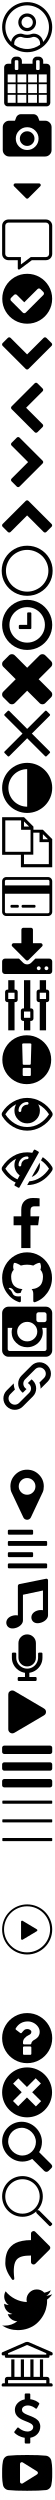
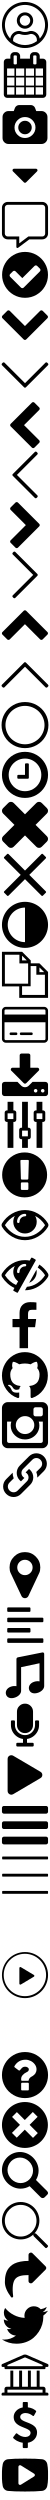
- <svg xmlns="http://www.w3.org/2000/svg" width="256" height="11778" viewBox="0 0 256 11778">
+ <svg xmlns="http://www.w3.org/2000/svg" width="256" height="12802" viewBox="0 0 256 12802">
  <svg width="256" height="256" viewBox="0 0 256 256" id="account-thin">
    <path d="M128 10C62.815 10 10 62.815 10 128s52.815 118 118 118 118-52.815 118-118S193.185 10 128 10zm60.903 200.6c-17.081 12.609-38.112 20.174-60.903 20.174-22.791 0-43.822-7.565-60.903-20.174v-6.471c0-16.796 13.655-30.452 30.451-30.452 5.282 0 13.085 5.425 30.452 5.425 17.415 0 25.123-5.425 30.452-5.425 16.796 0 30.451 13.656 30.451 30.452v6.471zm14.56-13.085c-3.236-22.077-22.03-39.063-45.011-39.063-9.754 0-14.465 5.424-30.452 5.424-15.987 0-20.65-5.424-30.452-5.424-22.981 0-41.775 16.986-45.01 39.063-16.892-18.318-27.312-42.68-27.312-69.515C25.226 71.331 71.33 25.226 128 25.226c56.669 0 102.774 46.105 102.774 102.774 0 26.835-10.42 51.197-27.311 69.515zM128 63.29c-23.124 0-41.871 18.747-41.871 41.871 0 23.124 18.747 41.871 41.871 41.871 23.124 0 41.871-18.747 41.871-41.87 0-23.125-18.747-41.872-41.871-41.872zm0 68.516c-14.702 0-26.645-11.942-26.645-26.645 0-14.702 11.943-26.645 26.645-26.645s26.645 11.943 26.645 26.645c0 14.703-11.943 26.645-26.645 26.645z" fill="#000" fill-rule="nonzero" />
  </svg>
  <svg width="256" height="256" viewBox="0 0 256 256" id="calendar" y="256">
    <path d="M36.216 228.371h37.64v-37.639h-37.64v37.64zm46.004 0h41.821v-37.639H82.22v37.64zm-46.004-46.003h37.64v-41.822h-37.64v41.822zm46.004 0h41.821v-41.822H82.22v41.822zm-46.004-50.186h37.64v-37.64h-37.64v37.64zm96.189 96.19h41.822v-37.64h-41.822v37.64zm-50.185-96.19h41.821v-37.64H82.22v37.64zm100.37 96.19h37.64v-37.64h-37.64v37.64zm-50.185-46.004h41.822v-41.822h-41.822v41.822zM86.4 69.45V31.81c0-1.132-.413-2.113-1.241-2.94-.828-.828-1.808-1.241-2.94-1.241h-8.365c-1.132 0-2.113.413-2.94 1.241-.828.828-1.241 1.808-1.241 2.94v37.64c0 1.132.413 2.113 1.241 2.94.828.827 1.808 1.241 2.94 1.241h8.365c1.132 0 2.113-.413 2.94-1.241.827-.828 1.241-1.808 1.241-2.94zm96.19 112.917h37.639v-41.822h-37.64v41.822zm-50.186-50.186h41.822v-37.64h-41.822v37.64zm50.186 0h37.639v-37.64h-37.64v37.64zm4.182-62.731V31.81c0-1.132-.414-2.113-1.242-2.94-.828-.828-1.808-1.241-2.94-1.241h-8.364c-1.133 0-2.114.413-2.94 1.241-.829.828-1.242 1.808-1.242 2.94v37.64c0 1.132.413 2.113 1.241 2.94.828.827 1.808 1.241 2.94 1.241h8.365c1.132 0 2.113-.413 2.94-1.241.827-.828 1.242-1.808 1.242-2.94zm50.186-8.365v167.285c0 4.531-1.656 8.451-4.967 11.762-3.31 3.311-7.231 4.967-11.762 4.967H36.216c-4.53 0-8.45-1.656-11.762-4.967-3.31-3.31-4.966-7.231-4.966-11.762V61.086c0-4.53 1.656-8.45 4.966-11.762 3.311-3.31 7.232-4.966 11.762-4.966h16.729V31.81c0-5.75 2.047-10.673 6.143-14.768 4.095-4.095 9.018-6.143 14.768-6.143h8.365c5.75 0 10.673 2.048 14.768 6.143 4.095 4.095 6.143 9.018 6.143 14.768v12.547h50.186V31.81c0-5.75 2.047-10.673 6.143-14.768 4.095-4.095 9.018-6.143 14.768-6.143h8.365c5.75 0 10.673 2.048 14.768 6.143 4.095 4.095 6.143 9.018 6.143 14.768v12.547h16.729c4.53 0 8.451 1.655 11.762 4.966 3.31 3.311 4.963 7.231 4.963 11.762z" fill="#000" fill-rule="nonzero" />
  </svg>
  <svg width="256" height="256" viewBox="0 0 256 256" id="camera" y="512">
    <path d="M128.003 106.508c9.504 0 17.63 3.375 24.379 10.123 6.749 6.75 10.123 14.875 10.123 24.38 0 9.503-3.374 17.629-10.123 24.378-6.749 6.748-14.875 10.123-24.379 10.123-9.503 0-17.63-3.375-24.378-10.123-6.749-6.75-10.123-14.875-10.123-24.379 0-9.504 3.374-17.63 10.123-24.379 6.748-6.748 14.875-10.123 24.378-10.123zm84.333-49.837c8.466 0 15.693 2.994 21.681 8.983C240.006 71.642 243 78.869 243 87.336V194.67c0 8.466-2.994 15.693-8.983 21.682-5.988 5.988-13.215 8.983-21.681 8.983H43.664c-8.466 0-15.693-2.995-21.681-8.983C15.994 210.364 13 203.137 13 194.67V87.336c0-8.467 2.994-15.694 8.983-21.682 5.988-5.989 13.215-8.983 21.681-8.983h26.834l6.112-16.295c1.516-3.913 4.29-7.287 8.325-10.123C88.969 27.418 93.101 26 97.332 26h61.336c4.23 0 8.363 1.418 12.397 4.253 4.034 2.836 6.81 6.21 8.325 10.123l6.112 16.295h26.834zm-84.333 138.007c14.777 0 27.416-5.25 37.917-15.752 10.5-10.5 15.751-23.14 15.751-37.916 0-14.776-5.25-27.415-15.751-37.916-10.501-10.501-23.14-15.752-37.917-15.752-14.776 0-27.415 5.25-37.916 15.752-10.5 10.5-15.751 23.14-15.751 37.916 0 14.777 5.25 27.415 15.751 37.916 10.501 10.501 23.14 15.752 37.916 15.752z" fill="#000" fill-rule="nonzero" />
  </svg>
  <svg width="256" height="256" viewBox="0 0 256 256" id="caret-down" y="768">
    <path d="M192 104c0 2.166-.791 4.042-2.373 5.629l-56 55.999C132.047 167.21 130.17 168 128 168s-4.046-.791-5.628-2.373l-55.999-56c-1.582-1.581-2.373-3.457-2.373-5.627s.791-4.046 2.373-5.628C67.955 96.791 69.831 96 72.001 96h111.998c2.165 0 4.041.791 5.628 2.373 1.587 1.582 2.378 3.458 2.373 5.628z" fill="#000" fill-rule="nonzero" />
  </svg>
  <svg width="256" height="256" viewBox="0 0 256 256" id="chat-thin" y="1024">
    <path d="M216.5 10h-177C23.229 10 10 23.229 10 39.5v132.75c0 16.271 13.229 29.5 29.5 29.5h44.25v38.719c0 3.272 2.673 5.531 5.531 5.531a5.292 5.292 0 0 0 3.273-1.106l57.571-43.144H216.5c16.271 0 29.5-13.229 29.5-29.5V39.5c0-16.271-13.229-29.5-29.5-29.5zm14.75 162.25c0 8.113-6.637 14.75-14.75 14.75h-71.307l-3.918 2.95L98.5 222.031V187h-59c-8.113 0-14.75-6.637-14.75-14.75V39.5c0-8.113 6.637-14.75 14.75-14.75h177c8.113 0 14.75 6.637 14.75 14.75v132.75z" fill="#000" fill-rule="nonzero" />
  </svg>
  <svg width="256" height="256" viewBox="0 0 256 256" id="check-circle" y="1280">
    <path d="M207.162 102.722c0-2.857-.917-5.201-2.75-7.035l-13.925-13.77c-1.937-1.938-4.233-2.905-6.889-2.905-2.656 0-4.953.968-6.889 2.904l-62.431 62.277-34.584-34.583c-1.937-1.937-4.233-2.905-6.889-2.905-2.656 0-4.953.969-6.889 2.905l-13.924 13.77c-1.834 1.834-2.75 4.178-2.75 7.035 0 2.753.916 5.05 2.75 6.889l55.388 55.387c1.937 1.937 4.233 2.905 6.889 2.905 2.754 0 5.098-.969 7.035-2.905l83.082-83.081c1.834-1.835 2.75-4.13 2.75-6.89l.026.002zm38.559 24.788c0 21.319-5.253 40.981-15.758 58.987-10.506 18.005-24.76 32.26-42.766 42.766-18.006 10.505-37.668 15.758-58.986 15.758-21.319 0-40.981-5.253-58.987-15.758-18.005-10.506-32.26-24.76-42.766-42.766C15.953 168.49 10.7 148.829 10.7 127.51c0-21.318 5.253-40.98 15.758-58.986 10.506-18.005 24.76-32.26 42.766-42.766C87.23 15.253 106.892 10 128.211 10c21.318 0 40.98 5.253 58.986 15.758 18.005 10.506 32.261 24.76 42.766 42.766 10.505 18.006 15.758 37.668 15.758 58.986z" fill-rule="nonzero" fill="#000" />
  </svg>
  <svg width="256" height="256" viewBox="0 0 256 256" id="chevron-down" y="1536">
    <path d="M121.113 202.031L12.517 93.436c-1.853-1.854-2.78-4.05-2.78-6.587s.927-4.731 2.78-6.586l24.295-24.295c1.854-1.854 4.05-2.781 6.587-2.781s4.732.927 6.586 2.78l77.714 77.717 77.715-77.715c1.853-1.854 4.05-2.781 6.586-2.781 2.537 0 4.732.927 6.587 2.78l24.295 24.296c1.853 1.854 2.78 4.05 2.78 6.586 0 2.537-.927 4.732-2.78 6.587L134.285 202.03c-1.853 1.854-4.049 2.781-6.586 2.781s-4.732-.927-6.586-2.78z" fill-rule="nonzero" fill="#000" />
  </svg>
-   <svg width="256" height="256" viewBox="0 0 256 256" id="chevron-left" y="1792">
+   <svg width="256" height="256" viewBox="0 0 256 256" id="chevron-down-thin" y="1792">
+     <path d="M245.59 69.214l-3.804-3.803a6.434 6.434 0 0 0-9.107 0L128 170.143 23.268 65.41a6.434 6.434 0 0 0-9.107 0l-3.804 3.803a6.434 6.434 0 0 0 0 9.107l113.036 113.09a6.434 6.434 0 0 0 9.107 0L245.536 78.32a6.387 6.387 0 0 0 .053-9.107z" fill="#000" fill-rule="evenodd" />
+   </svg>
+   <svg width="256" height="256" viewBox="0 0 256 256" id="chevron-left" y="2048">
    <path d="M200.656 51.384L123.04 129l77.616 77.616c1.852 1.852 2.777 4.045 2.777 6.578 0 2.533-.925 4.726-2.777 6.578l-24.264 24.264c-1.852 1.852-4.045 2.777-6.578 2.777-2.534 0-4.726-.925-6.577-2.777L54.776 135.578C52.927 133.726 52 131.534 52 129c0-2.534.925-4.726 2.777-6.578L163.236 13.964c1.851-1.852 4.044-2.777 6.577-2.777 2.534 0 4.726.925 6.578 2.777l24.264 24.264c1.852 1.852 2.777 4.045 2.777 6.578 0 2.533-.924 4.726-2.776 6.578z" fill="#000" fill-rule="nonzero" />
  </svg>
-   <svg width="256" height="256" viewBox="0 0 256 256" id="chevron-right" y="2048">
+   <svg width="256" height="256" viewBox="0 0 256 256" id="chevron-left-thin" y="2304">
+     <path d="M187.54 245.608l3.788-3.787a6.43 6.43 0 0 0 0-9.092L86.6 128 191.328 23.271a6.43 6.43 0 0 0 0-9.092l-3.788-3.787a6.428 6.428 0 0 0-9.09 0L65.385 123.454a6.43 6.43 0 0 0 0 9.092L178.45 245.61a6.428 6.428 0 0 0 9.091-.001z" fill="#000" fill-rule="evenodd" />
+   </svg>
+   <svg width="256" height="256" viewBox="0 0 256 256" id="chevron-right" y="2560">
    <path d="M200.731 135.586L92.136 244.182c-1.854 1.853-4.05 2.78-6.587 2.78s-4.731-.927-6.586-2.78l-24.295-24.295c-1.854-1.854-2.781-4.05-2.781-6.587s.927-4.732 2.78-6.586L132.385 129 54.669 51.285c-1.854-1.853-2.781-4.05-2.781-6.586 0-2.537.927-4.732 2.78-6.587l24.296-24.295c1.854-1.853 4.05-2.78 6.586-2.78 2.537 0 4.732.927 6.587 2.78L200.73 122.414c1.854 1.853 2.781 4.049 2.781 6.586s-.927 4.732-2.78 6.586z" fill="#000" fill-rule="nonzero" />
  </svg>
-   <svg width="256" height="256" viewBox="0 0 256 256" id="chevron-up" y="2304">
+   <svg width="256" height="256" viewBox="0 0 256 256" id="chevron-right-thin" y="2816">
+     <path d="M69.174 10.392l-3.788 3.787a6.43 6.43 0 0 0 0 9.092L170.114 128 65.386 232.729a6.43 6.43 0 0 0 0 9.092l3.788 3.787a6.428 6.428 0 0 0 9.091 0l113.063-113.062a6.43 6.43 0 0 0 0-9.092L78.265 10.392a6.428 6.428 0 0 0-9.09 0z" fill="#000" fill-rule="evenodd" />
+   </svg>
+   <svg width="256" height="256" viewBox="0 0 256 256" id="chevron-up" y="3072">
    <path d="M134.286 55.968l108.596 108.595c1.853 1.854 2.78 4.05 2.78 6.587s-.927 4.731-2.78 6.586l-24.295 24.295c-1.854 1.854-4.05 2.781-6.587 2.781s-4.732-.927-6.586-2.78L127.7 124.314 49.985 202.03c-1.853 1.854-4.05 2.781-6.586 2.781-2.537 0-4.732-.927-6.587-2.78l-24.295-24.296c-1.853-1.854-2.78-4.05-2.78-6.586 0-2.537.927-4.732 2.78-6.587L121.114 55.968c1.853-1.854 4.049-2.781 6.586-2.781s4.732.927 6.586 2.78z" fill-rule="nonzero" fill="#000" />
  </svg>
-   <svg width="256" height="256" viewBox="0 0 256 256" id="circle-thin" y="2560">
+   <svg width="256" height="256" viewBox="0 0 256 256" id="chevron-up-thin" y="3328">
+     <path d="M9.891 187.565l3.804 3.804a6.457 6.457 0 0 0 9.13 0L128 86.195l105.175 105.174a6.457 6.457 0 0 0 9.13 0l3.804-3.804a6.456 6.456 0 0 0 0-9.13L132.565 64.891a6.457 6.457 0 0 0-9.13 0L9.89 178.435a6.455 6.455 0 0 0 0 9.13z" fill="#000" fill-rule="evenodd" />
+   </svg>
+   <svg width="256" height="256" viewBox="0 0 256 256" id="circle-thin" y="3584">
    <path d="M128 30.669c-13.545 0-26.483 2.61-38.827 7.84-12.345 5.221-22.972 12.213-31.875 20.974-8.91 8.762-16.013 19.205-21.33 31.344-5.31 12.14-7.973 24.868-7.973 38.18 0 13.32 2.655 26.041 7.973 38.18 5.31 12.14 12.42 22.59 21.33 31.344 8.91 8.762 19.53 15.747 31.875 20.975 12.345 5.221 25.29 7.84 38.827 7.84 13.545 0 26.483-2.61 38.827-7.84 12.345-5.221 22.972-12.213 31.875-20.975 8.91-8.761 16.013-19.204 21.33-31.343 5.31-12.14 7.972-24.869 7.972-38.181 0-13.32-2.655-26.04-7.972-38.18-5.31-12.14-12.42-22.59-21.33-31.344-8.91-8.761-19.53-15.746-31.875-20.974-12.344-5.222-25.289-7.84-38.827-7.84zM248 129c0 21.41-5.363 41.153-16.095 59.228-10.732 18.076-25.29 32.391-43.672 42.945C169.851 241.727 149.772 247 128 247s-41.85-5.274-60.232-15.827c-18.382-10.553-32.94-24.868-43.673-42.945C13.362 170.152 8 150.41 8 129c0-21.41 5.363-41.153 16.095-59.23 10.732-18.076 25.29-32.39 43.673-42.943C86.151 16.274 106.228 11 128 11s41.85 5.273 60.233 15.827c18.383 10.554 32.94 24.868 43.672 42.944C242.637 87.847 248 107.59 248 129z" fill="#000" fill-rule="nonzero" />
  </svg>
-   <svg width="256" height="256" viewBox="0 0 256 256" id="clock-o" y="2816">
+   <svg width="256" height="256" viewBox="0 0 256 256" id="clock-o" y="3840">
    <path d="M147.66 73.913v68.835c0 1.434-.46 2.613-1.384 3.536-.924.924-2.103 1.386-3.537 1.386H93.574c-1.434 0-2.613-.462-3.536-1.386-.924-.923-1.386-2.102-1.386-3.536v-9.835c0-1.434.462-2.613 1.386-3.536.923-.924 2.102-1.386 3.536-1.386h34.417V73.904c0-1.434.462-2.612 1.386-3.536.923-.923 2.102-1.385 3.536-1.385h9.835c1.434 0 2.613.462 3.536 1.385.924.924 1.386 2.102 1.386 3.536l-.01.01zM211.584 128c0-15.16-3.74-29.143-11.22-41.946-7.48-12.803-17.622-22.945-30.425-30.425-12.804-7.48-26.786-11.22-41.947-11.22-15.16 0-29.143 3.74-41.946 11.22C73.242 63.109 63.1 73.25 55.62 86.054S44.4 112.839 44.4 128c0 15.16 3.74 29.143 11.22 41.946 7.48 12.803 17.622 22.945 30.425 30.425s26.786 11.22 41.946 11.22c15.161 0 29.143-3.74 41.947-11.22 12.803-7.48 22.945-17.622 30.425-30.425s11.22-26.785 11.22-41.946zM246 128c0 21.408-5.274 41.152-15.823 59.232-10.55 18.08-24.864 32.396-42.945 42.945C169.152 240.726 149.408 246 128 246s-41.152-5.274-59.232-15.823c-18.08-10.55-32.396-24.864-42.945-42.945C15.274 169.152 10 149.408 10 128s5.274-41.152 15.823-59.232c10.55-18.08 24.864-32.396 42.945-42.945C86.848 15.274 106.592 10 128 10s41.152 5.274 59.232 15.823c18.08 10.55 32.396 24.864 42.945 42.945C240.726 86.848 246 106.592 246 128z" fill="#000" fill-rule="nonzero" />
  </svg>
-   <svg width="256" height="256" viewBox="0 0 256 256" id="close" y="3072">
+   <svg width="256" height="256" viewBox="0 0 256 256" id="close" y="4096">
    <path d="M246 199.912c0 5.298-1.854 9.8-5.562 13.509l-27.017 27.017c-3.708 3.708-8.211 5.562-13.509 5.562-5.297 0-9.8-1.854-13.508-5.562L128 182.034l-58.404 58.404C65.888 244.146 61.385 246 56.088 246c-5.298 0-9.8-1.854-13.509-5.562L15.562 213.42C11.854 209.713 10 205.21 10 199.912c0-5.297 1.854-9.8 5.562-13.508L73.966 128 15.562 69.596C11.854 65.888 10 61.385 10 56.088c0-5.298 1.854-9.8 5.562-13.509L42.58 15.562C46.287 11.854 50.79 10 56.088 10c5.297 0 9.8 1.854 13.508 5.562L128 73.966l58.404-58.404c3.708-3.708 8.211-5.562 13.508-5.562 5.298 0 9.8 1.854 13.509 5.562l27.017 27.017C244.146 46.287 246 50.79 246 56.088c0 5.297-1.854 9.8-5.562 13.508L182.034 128l58.404 58.404c3.708 3.708 5.562 8.211 5.562 13.508z" fill-rule="nonzero" fill="#000" />
  </svg>
-   <svg width="256" height="256" viewBox="0 0 256 256" id="close-thin" y="3328">
+   <svg width="256" height="256" viewBox="0 0 256 256" id="close-thin" y="4352">
    <path d="M128 106L43.536 21.536a5 5 0 0 0-7.072 0L21.536 36.464a5 5 0 0 0 0 7.072L106 128l-84.464 84.464a5 5 0 0 0 0 7.072l14.928 14.928a5 5 0 0 0 7.072 0L128 150l84.464 84.464a5 5 0 0 0 7.072 0l14.928-14.928a5 5 0 0 0 0-7.072L150 128l84.464-84.464a5 5 0 0 0 0-7.072l-14.928-14.928a5 5 0 0 0-7.072 0L128 106z" fill="#000" fill-rule="evenodd" />
  </svg>
-   <svg width="256" height="256" viewBox="0 0 256 256" id="contrast" y="3584">
+   <svg width="256" height="256" viewBox="0 0 256 256" id="contrast" y="4608">
    <path d="M128 10c65.173 0 118 52.827 118 118s-52.827 118-118 118S10 193.173 10 128 62.827 10 128 10zM39.5 128c0 48.874 39.626 88.5 88.5 88.5v-177c-48.874 0-88.5 39.626-88.5 88.5z" fill="#000" fill-rule="nonzero" />
  </svg>
-   <svg width="256" height="256" viewBox="0 0 256 256" id="copy" y="3840">
+   <svg width="256" height="256" viewBox="0 0 256 256" id="copy" y="4864">
    <path d="M201.75 69H157.5V54.25L113.25 10H10v177h88.5v59H246V113.25L201.75 69zm.25 21l24 24h-24V90zm-89-60l24 24h-24V30zm-88-5h74.375v44.4H144V173H25V25zm205 206H113v-44.4h43.875V83h29.25v44.4H230V231z" fill="#000" fill-rule="nonzero" />
  </svg>
-   <svg width="256" height="256" viewBox="0 0 256 256" id="credit-card" y="4096">
+   <svg width="256" height="256" viewBox="0 0 256 256" id="credit-card" y="5120">
    <path d="M226.333 36H29.667C18.809 36 10 44.809 10 55.667v144.222c0 10.858 8.809 19.667 19.667 19.667h196.666c10.858 0 19.667-8.81 19.667-19.667V55.667C246 44.809 237.191 36 226.333 36zM29.667 49.111h196.666c3.606 0 6.556 2.95 6.556 6.556v19.666H23.11V55.667c0-3.606 2.95-6.556 6.556-6.556zm196.666 157.333H29.667c-3.606 0-6.556-2.95-6.556-6.555v-85.222H232.89v85.222c0 3.605-2.95 6.555-6.556 6.555zM88.667 172.028v3.278a4.931 4.931 0 0 1-4.917 4.916h-29.5a4.931 4.931 0 0 1-4.917-4.916v-3.278a4.931 4.931 0 0 1 4.917-4.917h29.5a4.931 4.931 0 0 1 4.917 4.917zm78.666 0v3.278a4.931 4.931 0 0 1-4.916 4.916h-55.723a4.931 4.931 0 0 1-4.916-4.916v-3.278a4.931 4.931 0 0 1 4.916-4.917h55.723a4.931 4.931 0 0 1 4.916 4.917z" fill="#000" fill-rule="nonzero" />
  </svg>
-   <svg width="256" height="256" viewBox="0 0 256 256" id="download" y="4352">
+   <svg width="256" height="256" viewBox="0 0 256 256" id="download" y="5376">
    <path d="M191.536 209.549c0-2.458-.898-4.584-2.694-6.38-1.797-1.796-3.924-2.694-6.382-2.694-2.459 0-4.586.898-6.382 2.694-1.797 1.796-2.695 3.922-2.695 6.38 0 2.457.898 4.584 2.695 6.38 1.796 1.796 3.923 2.694 6.382 2.694 2.458 0 4.585-.898 6.382-2.694 1.796-1.796 2.694-3.923 2.694-6.38zm36.308 0c0-2.458-.898-4.584-2.695-6.38-1.796-1.796-3.924-2.694-6.382-2.694-2.458 0-4.586.898-6.382 2.694-1.797 1.796-2.695 3.922-2.695 6.38 0 2.457.898 4.584 2.695 6.38 1.796 1.796 3.924 2.694 6.382 2.694 2.458 0 4.586-.898 6.382-2.694 1.797-1.796 2.695-3.923 2.695-6.38zm18.153-31.758v45.368c0 3.781-1.323 6.995-3.97 9.641-2.648 2.647-5.863 3.97-9.645 3.97H23.615c-3.782 0-6.996-1.323-9.644-3.97-2.647-2.646-3.971-5.86-3.971-9.64v-45.37c0-3.78 1.324-6.994 3.971-9.64 2.648-2.647 5.862-3.97 9.644-3.97h65.949l19.146 19.282c5.484 5.293 11.914 7.94 19.289 7.94 7.375 0 13.804-2.647 19.288-7.94l19.288-19.282h65.807c3.782 0 6.997 1.323 9.644 3.97 2.648 2.646 3.971 5.86 3.971 9.64zm-46.093-80.672c1.608 3.876.946 7.184-1.985 9.925L134.38 170.56c-1.702 1.796-3.83 2.694-6.382 2.694-2.553 0-4.68-.898-6.382-2.694l-63.538-63.516c-2.931-2.741-3.593-6.05-1.986-9.925 1.608-3.686 4.397-5.529 8.368-5.529h36.307V28.074c0-2.458.898-4.584 2.695-6.38 1.796-1.796 3.924-2.694 6.382-2.694h36.307c2.459 0 4.586.898 6.383 2.694 1.796 1.796 2.694 3.922 2.694 6.38V91.59h36.307c3.972 0 6.76 1.843 8.368 5.53z" fill-rule="nonzero" fill="#000" />
  </svg>
-   <svg width="256" height="256" viewBox="0 0 256 256" id="equalizer" y="4608">
+   <svg width="256" height="256" viewBox="0 0 256 256" id="equalizer" y="5632">
    <path d="M216.941 113.25h3.71c6.123 0 11.132-4.978 11.132-11.063V65.314c0-6.085-5.01-11.063-11.132-11.063h-3.71V10h-29.683v44.25h-3.71c-6.123 0-11.132 4.978-11.132 11.063v36.874c0 6.085 5.01 11.063 11.131 11.063h3.71V246h29.684V113.25zM187.258 69h29.683v29.5h-29.683V69zm-40.815 132.75c6.122 0 11.132-4.978 11.132-11.063v-36.875c0-6.084-5.01-11.062-11.132-11.062h-3.71V10H113.05v132.75h-3.71c-6.123 0-11.132 4.978-11.132 11.063v36.875c0 6.084 5.01 11.062 11.131 11.062h3.71V246h29.684v-44.25h3.71zM113.05 157.5h29.683V187H113.05v-29.5zm-40.815-44.25c6.122 0 11.131-4.978 11.131-11.063V65.314c0-6.085-5.009-11.063-11.13-11.063h-3.711V10H38.842v44.25h-3.71C29.008 54.25 24 59.228 24 65.313v36.874c0 6.085 5.009 11.063 11.131 11.063h3.71V246h29.684V113.25h3.71zM38.842 69h29.683v29.5H38.842V69z" fill-rule="nonzero" fill="#000" />
  </svg>
-   <svg width="256" height="256" viewBox="0 0 256 256" id="exclamation-circle" y="4864">
+   <svg width="256" height="256" viewBox="0 0 256 256" id="exclamation-circle" y="5888">
    <path d="M126.1 13.4c20.881 0 40.14 5.145 57.776 15.435 17.636 10.29 31.6 24.252 41.889 41.889 10.29 17.636 15.434 36.895 15.434 57.776s-5.145 40.14-15.434 57.776c-10.29 17.637-24.253 31.6-41.889 41.89C166.24 238.454 146.981 243.6 126.1 243.6c-20.882 0-40.14-5.145-57.777-15.435-17.636-10.29-31.599-24.252-41.889-41.889C16.144 168.64 11 149.381 11 128.5s5.145-40.14 15.434-57.776c10.29-17.637 24.253-31.6 41.89-41.89C85.958 18.546 105.217 13.4 126.1 13.4zm19.186 186.892v-28.476c0-1.4-.45-2.574-1.352-3.525-.9-.952-2-1.427-3.298-1.427h-28.779c-1.298 0-2.448.5-3.45 1.502-1.001 1.002-1.502 2.151-1.502 3.45v28.476c0 1.299.501 2.448 1.502 3.45 1.002 1.002 2.152 1.502 3.45 1.502h28.78c1.297 0 2.397-.475 3.297-1.427.901-.95 1.352-2.126 1.352-3.525zm-.302-51.557l2.694-93.068c0-1.198-.501-2.096-1.503-2.694-1.001-.8-2.201-1.2-3.6-1.2h-32.976c-1.399 0-2.599.4-3.6 1.2-1.002.598-1.503 1.496-1.503 2.694l2.552 93.068c0 1.002.5 1.877 1.502 2.627 1.002.75 2.202 1.125 3.6 1.125h27.73c1.4 0 2.575-.375 3.526-1.125.95-.75 1.477-1.625 1.578-2.627z" fill="#000" fill-rule="nonzero" />
  </svg>
-   <svg width="256" height="257" viewBox="0 0 256 257" id="eye" y="5120">
+   <svg width="256" height="257" viewBox="0 0 256 257" id="eye" y="6144">
    <path d="M230.855 129.593c-13.57-21.07-30.58-36.83-51.03-47.28 5.445 9.285 8.168 19.33 8.168 30.135 0 16.52-5.87 30.65-17.61 42.39-11.74 11.74-25.87 17.61-42.39 17.61s-30.65-5.87-42.39-17.61c-11.74-11.74-17.61-25.87-17.61-42.39 0-10.805 2.722-20.85 8.167-30.135-20.445 10.445-37.455 26.205-51.03 47.28 11.875 18.305 26.762 32.88 44.663 43.725 17.9 10.845 37.297 16.27 58.192 16.275 20.895.005 40.293-5.42 58.193-16.275 17.9-10.855 32.787-25.43 44.662-43.725h.015zm-96.427-51.427c0-1.785-.625-3.303-1.875-4.553s-2.768-1.875-4.553-1.875c-11.16 0-20.735 3.995-28.725 11.985-7.99 7.99-11.985 17.565-11.985 28.725 0 1.785.625 3.303 1.875 4.553s2.767 1.875 4.552 1.875c1.785 0 3.303-.625 4.553-1.875s1.875-2.768 1.875-4.553c0-7.68 2.723-14.242 8.168-19.687 5.444-5.445 12.007-8.168 19.687-8.168 1.785 0 3.303-.625 4.553-1.875s1.875-2.767 1.875-4.552zM248 129.593c0 3.035-.893 6.115-2.678 9.24-12.5 20.535-29.307 36.985-50.422 49.35-21.115 12.365-43.415 18.548-66.9 18.548-23.485 0-45.785-6.205-66.9-18.615-21.115-12.41-37.923-28.838-50.422-49.283C8.892 135.708 8 132.628 8 129.593s.893-6.115 2.678-9.24c12.5-20.445 29.307-36.872 50.422-49.282 21.115-12.41 43.415-18.615 66.9-18.615 23.485 0 45.785 6.205 66.9 18.615 21.115 12.41 37.922 28.837 50.422 49.282 1.785 3.125 2.678 6.205 2.678 9.24z" fill="#000" fill-rule="nonzero" />
  </svg>
-   <svg width="256" height="257" viewBox="0 0 256 257" id="eye-slash" y="5377">
+   <svg width="256" height="257" viewBox="0 0 256 257" id="eye-slash" y="6401">
    <path d="M82.332 179.24l10.448-18.884c-7.77-5.625-13.843-12.723-18.218-21.293-4.374-8.57-6.562-17.632-6.562-27.187 0-10.805 2.722-20.85 8.168-30.135-20.446 10.445-37.456 26.205-51.03 47.28 14.91 23.035 33.972 39.775 57.187 50.22h.007zm52.096-101.647c0-1.785-.625-3.302-1.875-4.552-1.25-1.25-2.768-1.875-4.553-1.875-11.16 0-20.735 3.995-28.725 11.985-7.99 7.99-11.985 17.565-11.985 28.725 0 1.785.625 3.302 1.875 4.552 1.25 1.25 2.767 1.875 4.552 1.875 1.785 0 3.303-.625 4.553-1.875s1.875-2.767 1.875-4.552c0-7.68 2.723-14.243 8.168-19.688 5.444-5.445 12.007-8.167 19.687-8.167 1.785 0 3.303-.625 4.553-1.875s1.875-2.768 1.875-4.553zm48.614-25.582c0 .625-.044 1.027-.135 1.207-9.375 16.785-23.437 42.053-42.187 75.803-18.75 33.75-32.858 59.062-42.323 75.937l-6.562 11.918c-.895 1.43-2.145 2.145-3.75 2.145-1.07 0-7.052-3.125-17.947-9.375-1.43-.895-2.145-2.145-2.145-3.75 0-1.07 1.965-4.955 5.895-11.655-12.77-5.805-24.533-13.528-35.288-23.168-10.755-9.64-20.063-20.577-27.922-32.812C8.892 135.49 8 132.41 8 129.02c0-3.39.893-6.47 2.678-9.24 13.66-20.98 30.624-37.543 50.894-49.688C81.843 57.948 103.986 51.876 128 51.876c7.945 0 15.98.76 24.105 2.28l7.23-12.99c.895-1.43 2.145-2.145 3.75-2.145.445 0 1.248.267 2.407.802a88.688 88.688 0 0 1 4.156 2.078c1.61.85 3.082 1.675 4.417 2.475s2.743 1.625 4.222 2.475c1.48.85 2.35 1.362 2.61 1.537 1.43.895 2.145 2.1 2.145 3.615v.008zM188 111.876c0 12.41-3.528 23.727-10.583 33.952-7.054 10.225-16.385 17.57-27.99 22.035l37.5-67.23c.716 4.02 1.073 7.77 1.073 11.25v-.007zm60 17.145c0 3.125-.893 6.205-2.678 9.24-3.48 5.715-8.345 12.187-14.595 19.417-13.394 15.355-28.907 27.275-46.537 35.76s-36.357 12.725-56.183 12.72l9.908-17.677c18.93-1.605 36.453-7.72 52.567-18.345 16.115-10.625 29.576-24.33 40.38-41.115-10.27-15.98-22.86-29.105-37.77-39.375l8.438-15c8.48 5.715 16.627 12.545 24.442 20.49 7.815 7.945 14.266 16.16 19.35 24.645 1.785 3.035 2.678 6.115 2.678 9.24z" fill="#000" fill-rule="nonzero" />
  </svg>
-   <svg width="256" height="256" viewBox="0 0 256 256" id="facebook" y="5634">
+   <svg width="256" height="256" viewBox="0 0 256 256" id="facebook" y="6658">
    <path d="M186.538 11.702v37.442h-22.266c-8.132 0-13.616 1.702-16.452 5.106-2.837 3.404-4.255 8.51-4.255 15.317v26.806h41.555l-5.531 41.98h-36.024V246h-43.4V138.353H64v-41.98h36.166V65.454c0-17.586 4.917-31.225 14.75-40.917C124.749 14.846 137.845 10 154.202 10c13.899 0 24.678.567 32.336 1.702z" fill="#000" fill-rule="nonzero" />
  </svg>
-   <svg width="256" height="256" viewBox="0 0 256 256" id="github" y="5890">
+   <svg width="256" height="256" viewBox="0 0 256 256" id="github" y="6914">
    <path d="M245.02 130.453c0 26.245-7.471 49.849-22.415 70.814-14.945 20.965-34.249 35.472-57.914 43.523-2.754.523-4.77.156-6.044-1.098-1.275-1.255-1.913-2.823-1.913-4.705v-33.093c0-10.142-2.652-17.566-7.956-22.271 5.815-.628 11.042-1.57 15.684-2.824 4.641-1.254 9.435-3.293 14.383-6.116 4.947-2.823 9.078-6.3 12.393-10.43 3.315-4.13 6.019-9.62 8.11-16.468 2.09-6.85 3.136-14.717 3.136-23.605 0-12.652-4.03-23.422-12.088-32.31 3.774-9.515 3.367-20.18-1.224-31.995-2.856-.94-6.987-.366-12.393 1.726-5.407 2.091-10.099 4.39-14.076 6.9l-5.815 3.765c-9.487-2.719-19.28-4.078-29.378-4.078-10.098 0-19.89 1.36-29.377 4.078-1.633-1.15-3.8-2.562-6.503-4.234-2.704-1.673-6.962-3.686-12.777-6.039-5.815-2.352-10.2-3.058-13.159-2.117-4.488 11.816-4.845 22.481-1.071 31.995-8.059 8.888-12.088 19.658-12.088 32.31 0 8.888 1.046 16.73 3.136 23.525 2.091 6.797 4.77 12.286 8.033 16.469 3.264 4.182 7.37 7.685 12.317 10.508 4.947 2.823 9.742 4.862 14.384 6.116 4.641 1.255 9.868 2.196 15.683 2.824-4.08 3.764-6.58 9.149-7.497 16.154a29.787 29.787 0 0 1-6.885 2.352c-2.448.522-5.356.785-8.721.785-3.366 0-6.707-1.124-10.022-3.372-3.315-2.248-6.146-5.515-8.492-9.802-1.938-3.346-4.412-6.065-7.42-8.155-3.01-2.092-5.535-3.346-7.574-3.765l-3.06-.47c-2.143 0-3.622.235-4.438.706-.815.47-1.07 1.072-.764 1.804.305.732.764 1.464 1.377 2.196.612.731 1.274 1.359 1.988 1.882l1.072.784c2.244 1.046 4.462 3.032 6.656 5.96 2.193 2.928 3.8 5.593 4.82 7.999l1.53 3.607c1.325 3.973 3.57 7.189 6.731 9.646 3.163 2.457 6.58 4.025 10.252 4.705 3.672.68 7.217 1.046 10.634 1.098 3.417.052 6.248-.13 8.492-.55l3.52-.627c0 3.973.025 8.626.076 13.959.05 5.333.076 8.155.076 8.47 0 1.882-.663 3.45-1.989 4.705-1.325 1.254-3.366 1.62-6.12 1.098-23.666-8.052-42.97-22.56-57.914-43.523C17.472 180.305 10 156.698 10 130.453c0-21.853 5.254-42.007 15.76-60.462 10.507-18.455 24.761-33.066 42.766-43.836C86.531 15.385 106.191 10 127.51 10c21.32 0 40.981 5.385 58.985 16.155 18.003 10.77 32.26 25.382 42.766 43.837 10.506 18.455 15.76 38.608 15.76 60.461z" fill="#000" fill-rule="nonzero" />
  </svg>
-   <svg width="256" height="256" viewBox="0 0 256 256" id="instagram" y="6146">
+   <svg width="256" height="256" viewBox="0 0 256 256" id="instagram" y="7170">
    <path d="M219.266 209.432V109.87h-20.743c2.049 6.453 3.073 13.162 3.073 20.127 0 12.907-3.277 24.814-9.833 35.723-6.556 10.909-15.467 19.539-26.734 25.89-11.268 6.35-23.56 9.525-36.875 9.525-20.18 0-37.439-6.94-51.779-20.819-14.34-13.879-21.51-30.652-21.51-50.319 0-6.965 1.024-13.674 3.072-20.127H36.273v99.562c0 2.663.897 4.891 2.69 6.684 1.792 1.792 4.02 2.689 6.683 2.689h164.247c2.561 0 4.763-.897 6.607-2.69 1.844-1.792 2.766-4.02 2.766-6.683zM175.63 127.54c0-12.701-4.635-23.533-13.905-32.496-9.27-8.963-20.46-13.444-33.571-13.444-13.009 0-24.148 4.481-33.418 13.444-9.27 8.963-13.905 19.795-13.905 32.496s4.635 23.533 13.905 32.496c9.27 8.963 20.409 13.444 33.418 13.444 13.11 0 24.301-4.481 33.571-13.444 9.27-8.963 13.905-19.795 13.905-32.496zm43.636-55.312V46.875c0-2.868-1.025-5.352-3.073-7.452-2.049-2.1-4.558-3.15-7.529-3.15H181.93c-2.97 0-5.48 1.05-7.529 3.15-2.049 2.1-3.073 4.584-3.073 7.452v25.352c0 2.97 1.024 5.48 3.073 7.528 2.049 2.049 4.558 3.073 7.529 3.073h26.734c2.97 0 5.48-1.024 7.529-3.073 2.048-2.048 3.073-4.558 3.073-7.528zM246 40.268v175.464c0 8.297-2.97 15.416-8.911 21.357-5.941 5.94-13.06 8.911-21.357 8.911H40.268c-8.297 0-15.416-2.97-21.357-8.911-5.94-5.941-8.911-13.06-8.911-21.357V40.268c0-8.297 2.97-15.416 8.911-21.357C24.852 12.971 31.971 10 40.268 10h175.464c8.297 0 15.416 2.97 21.357 8.911 5.94 5.941 8.911 13.06 8.911 21.357z" fill="#000" fill-rule="nonzero" />
  </svg>
-   <svg width="256" height="256" viewBox="0 0 256 256" id="link" y="6402">
+   <svg width="256" height="256" viewBox="0 0 256 256" id="link" y="7426">
    <path d="M224.561 32.328l-.882-.883c-20.594-20.594-54.292-20.594-74.886 0l-47.712 47.72c-20.594 20.593-20.594 54.291 0 74.878l.882.882c1.716 1.715 3.536 3.262 5.412 4.697l17.465-17.465c-2.038-1.204-3.963-2.639-5.713-4.389l-.881-.881c-11.18-11.18-11.18-29.373 0-40.552l47.712-47.711c11.179-11.18 29.371-11.18 40.55 0l.882.881c11.18 11.18 11.18 29.38 0 40.551l-21.587 21.588c3.745 9.254 5.523 19.118 5.369 28.96l33.382-33.384c20.595-20.594 20.595-54.291 0-74.878l.007-.014zm-70.518 68.746c-1.715-1.715-3.535-3.261-5.41-4.69l-17.466 17.466c2.037 1.204 3.963 2.639 5.713 4.389l.882.882c11.178 11.178 11.178 29.372 0 40.55l-47.72 47.72c-11.178 11.179-29.372 11.179-40.55 0l-.883-.882c-11.178-11.186-11.178-29.372 0-40.551l21.589-21.589c-3.745-9.254-5.523-19.117-5.37-28.959l-33.383 33.383c-20.593 20.594-20.593 54.292 0 74.886l.883.882c20.593 20.594 54.291 20.594 74.885 0l47.713-47.712c20.594-20.593 20.594-54.291 0-74.885l-.882-.882v-.007z" fill="#000" fill-rule="nonzero" />
  </svg>
-   <svg width="256" height="256" viewBox="0 0 256 256" id="location-arrow" y="6658">
+   <svg width="256" height="256" viewBox="0 0 256 256" id="location-arrow" y="7682">
    <path d="M232.276 36.304l-95.909 191.808c-1.7 3.497-4.548 5.245-8.543 5.245-.497 0-1.247-.1-2.248-.302-2.2-.498-3.973-1.622-5.32-3.374-1.35-1.75-2.023-3.723-2.023-5.916V137.45H31.916c-2.198 0-4.17-.674-5.916-2.023-1.745-1.348-2.87-3.121-3.373-5.32-.504-2.199-.305-4.297.595-6.294.901-1.997 2.35-3.496 4.347-4.498l191.809-95.908c1.297-.7 2.746-1.049 4.346-1.049 2.697 0 4.946.948 6.747 2.845 1.5 1.398 2.423 3.121 2.77 5.169.346 2.048.022 4.02-.974 5.916l.009.017z" fill="none" fill-rule="evenodd" />
  </svg>
-   <svg width="256" height="256" viewBox="0 0 256 256" id="map-marker" y="6914">
+   <svg width="256" height="256" viewBox="0 0 256 256" id="map-marker" y="7938">
    <path d="M166.983 88.67c0-10.86-3.84-20.129-11.521-27.81-7.681-7.68-16.951-11.52-27.81-11.52-10.858 0-20.128 3.84-27.809 11.52-7.68 7.681-11.521 16.95-11.521 27.81 0 10.858 3.84 20.128 11.521 27.809 7.68 7.68 16.95 11.521 27.81 11.521 10.858 0 20.128-3.84 27.809-11.521 7.68-7.681 11.52-16.95 11.52-27.81zm39.339 0c0 11.162-1.69 20.329-5.068 27.499l-55.928 118.92c-1.64 3.38-4.073 6.044-7.297 7.994-3.224 1.95-6.68 2.923-10.368 2.917-3.688-.006-7.145-.978-10.368-2.917-3.224-1.939-5.605-4.603-7.142-7.993L54.068 116.169C50.689 108.999 49 99.832 49 88.669c0-21.717 7.684-40.256 23.051-55.618C87.418 17.689 105.958 10.006 127.67 10c21.711-.006 40.25 7.678 55.618 23.051 15.367 15.373 23.051 33.913 23.051 55.619h-.017z" fill-rule="nonzero" fill="#000" />
  </svg>
-   <svg width="256" height="256" viewBox="0 0 256 256" id="media-article" y="7170">
+   <svg width="256" height="256" viewBox="0 0 256 256" id="media-article" y="8194">
    <path d="M155.96 55.175c0 1.376-.481 2.547-1.445 3.51-.964.964-2.134 1.446-3.511 1.446H41.957c-1.377 0-2.547-.482-3.511-1.445C37.482 57.722 37 56.55 37 55.175V41.957c0-1.377.482-2.547 1.446-3.511S40.58 37 41.956 37h109.048c1.377 0 2.547.482 3.51 1.446.965.964 1.447 2.134 1.447 3.51v13.219zM41.958 113.003c-1.377 0-2.547-.482-3.511-1.446S37 109.423 37 108.046V94.828c0-1.377.482-2.547 1.446-3.51.964-.965 2.134-1.447 3.51-1.447h175.137c1.377 0 2.547.482 3.511 1.446s1.446 2.134 1.446 3.511v13.218c0 1.377-.482 2.547-1.446 3.51-.964.965-2.134 1.447-3.51 1.447H41.956zm0 105.742c-1.377 0-2.547-.482-3.511-1.445-.964-.964-1.446-2.134-1.446-3.511V200.57c0-1.377.482-2.547 1.446-3.511s2.134-1.446 3.51-1.446h175.137c1.377 0 2.547.482 3.511 1.446s1.446 2.134 1.446 3.51v13.219c0 1.377-.482 2.547-1.446 3.51-.964.964-2.134 1.446-3.51 1.446H41.956zm109.047-76.002c1.377 0 2.547.482 3.51 1.445.965.964 1.447 2.135 1.447 3.511v13.218c0 1.377-.482 2.547-1.446 3.511s-2.134 1.446-3.511 1.446H41.957c-1.377 0-2.547-.482-3.511-1.446S37 162.294 37 160.918v-13.219c0-1.376.482-2.547 1.446-3.51.964-.964 2.134-1.446 3.51-1.446h109.048z" fill="#000" fill-rule="nonzero" />
  </svg>
-   <svg width="256" height="256" viewBox="0 0 256 256" id="media-music" y="7426">
+   <svg width="256" height="256" viewBox="0 0 256 256" id="media-music" y="8450">
    <path d="M84.191 184.673c-8.58-1.665-18.564-1.033-28.465 2.366-22.266 7.684-30.125 26.389-24.216 41.757 5.892 15.375 23.328 21.595 45.594 13.911 18.905-6.52 31.295-20.979 30.98-34.612V87.209l94.291-20.061v92.855c-8.58-1.665-18.564-1.033-28.465 2.366-22.282 7.684-30.141 26.389-24.232 41.756 5.908 15.376 23.328 21.596 45.61 13.912 18.921-6.52 31.287-20.979 30.988-34.613V18.992a7.375 7.375 0 0 0-8.818-7.233L91.614 36.867a9.219 9.219 0 0 0-7.415 9.04l-.008 138.766z" fill="#000" fill-rule="nonzero" />
  </svg>
-   <svg width="256" height="256" viewBox="0 0 256 256" id="media-podcast" y="7682">
+   <svg width="256" height="256" viewBox="0 0 256 256" id="media-podcast" y="8706">
    <path d="M86.857 59.151c0-11.43 4-21.147 12-29.149C106.857 22.001 116.571 18 128 18c11.428 0 21.143 4 29.143 12.002s12 17.718 12 29.149v68.585c0 11.43-4 21.147-12 29.149-8 8.001-17.715 12.002-29.143 12.002-11.429 0-21.143-4-29.143-12.002s-12-17.718-12-29.15V59.152zm108 44.58c1.428 0 2.643.5 3.643 1.5s1.5 2.215 1.5 3.644v18.86c0 12.003-2.715 23.077-8.143 33.222-5.429 10.145-12.857 18.575-22.286 25.29-9.428 6.716-19.857 10.931-31.285 12.646v19.718h29.142c1.429 0 2.643.5 3.643 1.5s1.5 2.215 1.5 3.644v8.573c0 1.429-.5 2.643-1.5 3.644-1 1-2.214 1.5-3.643 1.5H88.571c-1.428 0-2.643-.5-3.642-1.5-1-1-1.5-2.215-1.5-3.644v-8.573c0-1.429.5-2.643 1.5-3.644 1-1 2.214-1.5 3.642-1.5h29.143v-19.718c-11.428-1.715-21.857-5.93-31.286-12.645-9.428-6.716-16.857-15.146-22.285-25.291C58.714 150.812 56 139.738 56 127.736v-18.86c0-1.43.5-2.644 1.5-3.644s2.214-1.5 3.643-1.5h10.286c1.428 0 2.642.5 3.642 1.5s1.5 2.214 1.5 3.643v18.86c0 9.431 2.358 18.076 7.072 25.935 4.714 7.858 11 14.074 18.857 18.646 7.857 4.573 16.428 6.859 25.714 6.859 9.286 0 17.857-2.358 25.714-7.073 7.857-4.715 14.072-11.074 18.643-19.075 4.572-8.002 6.857-16.575 6.857-25.72v-18.432c0-1.429.5-2.643 1.5-3.643s2.215-1.5 3.643-1.5h10.286z" fill="#000" fill-rule="nonzero" />
  </svg>
-   <svg width="256" height="256" viewBox="0 0 256 256" id="media-video" y="7938">
+   <svg width="256" height="256" viewBox="0 0 256 256" id="media-video" y="8962">
    <path d="M207.209 110.996c4.231 2.371 7.075 5.665 8.53 9.88 1.454 4.217 1.454 8.433 0 12.649-1.455 4.216-4.299 7.51-8.53 9.88L67.564 225.619c-3.967 2.371-8.2 3.162-12.695 2.371-4.496-.79-8.265-2.898-11.307-6.324-3.041-3.425-4.562-7.51-4.562-12.253V44.99c0-5.27 1.587-9.552 4.76-12.845 3.174-3.294 7.01-5.27 11.505-5.93 4.497-.658 8.596.198 12.299 2.57l139.645 82.212z" fill="#000" fill-rule="nonzero" />
  </svg>
-   <svg width="256" height="256" viewBox="0 0 256 256" id="menu" y="8194">
+   <svg width="256" height="256" viewBox="0 0 256 256" id="menu" y="9218">
    <path d="M246 197.167v19.666c0 2.664-.973 4.968-2.92 6.914-1.945 1.947-4.25 2.92-6.913 2.92H19.833c-2.663 0-4.968-.973-6.914-2.92-1.946-1.946-2.919-4.25-2.919-6.914v-19.666c0-2.664.973-4.968 2.92-6.914 1.945-1.947 4.25-2.92 6.913-2.92h216.334c2.663 0 4.968.973 6.914 2.92 1.946 1.946 2.919 4.25 2.919 6.914zm0-78.667v19.667c0 2.663-.973 4.968-2.92 6.914-1.945 1.946-4.25 2.919-6.913 2.919H19.833c-2.663 0-4.968-.973-6.914-2.92-1.946-1.945-2.919-4.25-2.919-6.913V118.5c0-2.663.973-4.968 2.92-6.914 1.945-1.946 4.25-2.92 6.913-2.92h216.334c2.663 0 4.968.974 6.914 2.92 1.946 1.946 2.919 4.25 2.919 6.914zm0-78.667V59.5c0 2.663-.973 4.968-2.92 6.914-1.945 1.946-4.25 2.92-6.913 2.92H19.833c-2.663 0-4.968-.974-6.914-2.92C10.973 64.468 10 62.164 10 59.5V39.833c0-2.663.973-4.968 2.92-6.914C14.864 30.973 17.17 30 19.832 30h216.334c2.663 0 4.968.973 6.914 2.92 1.946 1.945 2.919 4.25 2.919 6.913z" fill-rule="nonzero" fill="#000" />
  </svg>
-   <svg width="256" height="256" viewBox="0 0 256 256" id="menu-thin" y="8450">
+   <svg width="256" height="256" viewBox="0 0 256 256" id="menu-thin" y="9474">
    <path d="M242.853 47.688H14.147C12.41 47.688 11 46.591 11 45.24v-9.792C11 34.096 12.41 33 14.147 33h228.706c1.738 0 3.147 1.096 3.147 2.448v9.792c0 1.352-1.41 2.447-3.147 2.447zm0 88.124H14.147c-1.738 0-3.147-1.095-3.147-2.447v-9.792c0-1.352 1.41-2.448 3.147-2.448h228.706c1.738 0 3.147 1.096 3.147 2.448v9.792c0 1.352-1.41 2.447-3.147 2.447zm0 88.125H14.147c-1.738 0-3.147-1.095-3.147-2.447v-9.792c0-1.352 1.41-2.448 3.147-2.448h228.706c1.738 0 3.147 1.096 3.147 2.448v9.792c0 1.352-1.41 2.447-3.147 2.447z" fill="#000" fill-rule="nonzero" />
  </svg>
-   <svg width="256" height="256" viewBox="0 0 256 256" id="minus" y="8706">
+   <svg width="256" height="256" viewBox="0 0 256 256" id="minus" y="9730">
    <path d="M24.993 112.444h206.014a5 5 0 0 1 5 5v21.112a5 5 0 0 1-5 5H24.993a5 5 0 0 1-5-5v-21.112a5 5 0 0 1 5-5z" fill="none" fill-rule="evenodd" />
  </svg>
-   <svg width="256" height="256" viewBox="0 0 256 256" id="play-thin" y="8962">
+   <svg width="256" height="256" viewBox="0 0 256 256" id="play-thin" y="9986">
    <path d="M128 246c-65.17 0-118-52.83-118-118S62.83 10 128 10s118 52.83 118 118-52.83 118-118 118zm-.5-10c59.923 0 108.5-48.577 108.5-108.5S187.423 19 127.5 19 19 67.577 19 127.5 67.577 236 127.5 236zM106.752 87.41l66.849 40.109a5 5 0 0 1 0 8.575l-66.849 40.11a5 5 0 0 1-7.572-4.288V91.697a5 5 0 0 1 7.572-4.287z" fill-rule="nonzero" fill="#000" />
  </svg>
-   <svg width="256" height="256" viewBox="0 0 256 256" id="plus" y="9218">
+   <svg width="256" height="256" viewBox="0 0 256 256" id="plus" y="10242">
    <g fill="none" fill-rule="evenodd">
      <path d="M0 0h256v256H0z" />
      <path d="M143.556 112.444h87.451a5 5 0 0 1 5 5v21.112a5 5 0 0 1-5 5h-87.45v87.451a5 5 0 0 1-5 5h-21.113a5 5 0 0 1-5-5v-87.45H24.993a5 5 0 0 1-5-5v-21.113a5 5 0 0 1 5-5h87.45V24.993a5 5 0 0 1 5-5h21.113a5 5 0 0 1 5 5v87.45z" />
    </g>
  </svg>
-   <svg width="256" height="256" viewBox="0 0 256 256" id="question-circle" y="9474">
+   <svg width="256" height="256" viewBox="0 0 256 256" id="question-circle" y="10498">
    <path d="M147.667 201.75v-29.5c0-1.434-.461-2.612-1.383-3.534-.922-.922-2.1-1.383-3.534-1.383h-29.5c-1.434 0-2.612.461-3.534 1.383-.922.922-1.383 2.1-1.383 3.534v29.5c0 1.434.461 2.612 1.383 3.534.922.922 2.1 1.383 3.534 1.383h29.5c1.434 0 2.612-.461 3.534-1.383.922-.922 1.383-2.1 1.383-3.534zM187 98.5c0-9.014-2.842-17.362-8.527-25.044-5.685-7.683-12.779-13.624-21.28-17.823-8.502-4.2-17.209-6.3-26.12-6.3-24.89 0-43.892 10.91-57.003 32.727-1.536 2.458-1.126 4.61 1.23 6.453l20.28 15.365c.718.614 1.69.921 2.92.921 1.639 0 2.92-.614 3.841-1.843 5.429-6.966 9.833-11.677 13.214-14.136 3.482-2.458 7.887-3.687 13.213-3.687 4.917 0 9.296 1.331 13.137 3.995 3.841 2.663 5.762 5.684 5.762 9.065 0 3.892-1.025 7.016-3.073 9.372-2.049 2.356-5.531 4.66-10.448 6.914-6.453 2.868-12.369 7.298-17.746 13.29-5.378 5.993-8.067 12.42-8.067 19.283v5.531c0 1.434.461 2.612 1.383 3.534.922.922 2.1 1.383 3.534 1.383h29.5c1.434 0 2.612-.46 3.534-1.383.922-.922 1.383-2.1 1.383-3.534 0-1.946 1.1-4.481 3.303-7.605 2.202-3.124 4.994-5.66 8.374-7.606 3.278-1.843 5.787-3.303 7.528-4.379 1.742-1.075 4.098-2.868 7.068-5.377 2.97-2.51 5.25-4.968 6.837-7.375 1.588-2.407 3.022-5.506 4.302-9.296 1.28-3.79 1.921-7.938 1.921-12.445zm59 29.5c0 21.408-5.275 41.151-15.826 59.23-10.55 18.08-24.865 32.394-42.944 42.944C169.151 240.724 149.408 246 128 246c-21.408 0-41.151-5.275-59.23-15.826-18.08-10.55-32.394-24.865-42.944-42.944C15.276 169.151 10 149.408 10 128c0-21.408 5.275-41.151 15.826-59.23C36.376 50.69 50.69 36.376 68.77 25.826 86.849 15.276 106.592 10 128 10c21.408 0 41.151 5.275 59.23 15.826 18.08 10.55 32.394 24.865 42.944 42.944C240.724 86.849 246 106.592 246 128z" fill-rule="nonzero" fill="#000" />
  </svg>
-   <svg width="256" height="256" viewBox="0 0 256 256" id="screwhead-crds" y="9730">
+   <svg width="256" height="256" viewBox="0 0 256 256" id="screwhead-crds" y="10754">
    <path d="M127.58 10C62.656 10 10 62.633 10 127.61c0 64.94 52.655 117.61 117.58 117.61 64.945 0 117.636-52.67 117.636-117.61C245.216 62.633 192.526 10 127.58 10zm41.405 183.682l-42.06-42.11-41.211 41.245-24.615-24.668 41.175-41.21-40.527-40.524 24.634-24.704 40.545 40.579 41.176-41.191 24.651 24.65-41.14 41.19 42.041 42.093-24.67 24.65z" fill="#000" fill-rule="nonzero" />
  </svg>
-   <svg width="256" height="256" viewBox="0 0 256 256" id="search" y="9986">
+   <svg width="256" height="256" viewBox="0 0 256 256" id="search" y="11010">
    <path d="M240.698 209.667l-56.442-56.442c8.514-13.994 13.415-30.396 13.415-47.975 0-51.028-44.231-95.25-95.268-95.25C51.375 10 10 51.375 10 102.403c0 51.037 44.213 95.268 95.25 95.268a91.88 91.88 0 0 0 46.528-12.594l56.74 56.76c5.574 5.555 14.564 5.555 20.11 0l14.087-14.068c5.545-5.555 3.528-12.547-2.017-18.093v-.009zM38.436 102.393c0-35.325 28.632-63.976 63.957-63.976 35.344 0 66.823 31.489 66.823 66.823 0 35.335-28.631 63.976-63.976 63.976-35.344 0-66.813-31.488-66.813-66.823h.009z" fill-rule="nonzero" fill="#000" />
  </svg>
-   <svg width="256" height="256" viewBox="0 0 256 256" id="search-thin" y="10242">
+   <svg width="256" height="256" viewBox="0 0 256 256" id="search-thin" y="11266">
    <path d="M244.375 231.977l-59.458-59.458a5.47 5.47 0 0 0-3.918-1.614h-4.747c15.81-17.1 25.489-39.915 25.489-65.035 0-52.959-42.912-95.87-95.87-95.87C52.91 10 10 52.911 10 105.87c0 52.96 42.911 95.87 95.87 95.87 25.12 0 47.935-9.679 65.035-25.442V181c0 1.475.6 2.858 1.614 3.918l59.458 59.458a5.536 5.536 0 0 0 7.835 0l4.563-4.563a5.536 5.536 0 0 0 0-7.835zM105.87 186.99c-44.847 0-81.12-36.274-81.12-81.12 0-44.848 36.273-81.122 81.12-81.122s81.121 36.274 81.121 81.121c0 44.847-36.274 81.121-81.12 81.121z" fill="#000" fill-rule="nonzero" />
  </svg>
-   <svg width="256" height="256" viewBox="0 0 256 256" id="share" y="10498">
+   <svg width="256" height="256" viewBox="0 0 256 256" id="share" y="11522">
    <path d="M166.681 166.998l66.588-66.588c2.394-2.394 3.59-5.233 3.59-8.517 0-3.283-1.196-6.122-3.59-8.516L166.68 16.789c-3.785-3.912-8.135-4.795-13.05-2.648-5.043 2.147-7.564 5.868-7.564 11.165V55.57c-15.007 0-28.626 1.229-40.857 3.686-12.231 2.458-22.478 5.675-30.74 9.65-8.263 3.977-15.452 8.959-21.568 14.947-6.116 5.989-10.94 12.01-14.47 18.061-3.531 6.053-6.338 12.924-8.422 20.614-2.083 7.69-3.439 14.721-4.067 21.091-.629 6.37-.943 13.337-.943 20.9 0 22.824 10.53 48.297 31.588 76.418 1.264 1.511 2.84 2.267 4.725 2.267.882 0 1.702-.191 2.457-.572 2.776-1.137 3.973-3.217 3.591-6.24-5.55-44.638-1.642-74.461 11.727-89.468 5.798-6.56 13.993-11.32 24.586-14.28 10.593-2.958 24.717-4.441 42.372-4.448v30.264c0 5.296 2.521 9.018 7.563 11.165 1.512.628 3.026.943 4.545.943 3.277 0 6.115-1.197 8.517-3.591l.01.02z" fill="#000" fill-rule="nonzero" />
  </svg>
-   <svg width="256" height="256" viewBox="0 0 256 256" id="twitter" y="10754">
+   <svg width="256" height="256" viewBox="0 0 256 256" id="twitter" y="11778">
    <path d="M246 54.761c-6.689 9.784-14.775 18.12-24.259 25.008.1 1.398.15 3.494.15 6.29 0 12.977-1.897 25.93-5.69 38.859-3.794 12.928-9.56 25.332-17.296 37.211-7.737 11.88-16.946 22.387-27.628 31.522-10.682 9.135-23.56 16.422-38.635 21.863-15.074 5.44-31.197 8.161-48.368 8.161-27.054 0-51.812-7.238-74.274-21.713 3.494.4 7.387.599 11.68.599 22.462 0 42.478-6.888 60.048-20.665-10.482-.2-19.866-3.42-28.152-9.659-8.286-6.24-13.976-14.2-17.07-23.884 3.293.499 6.338.749 9.134.749 4.292 0 8.535-.55 12.728-1.648-11.181-2.296-20.44-7.861-27.778-16.696-7.337-8.835-11.006-19.093-11.006-30.773v-.6c6.788 3.794 14.076 5.84 21.863 6.14-6.59-4.392-11.83-10.132-15.724-17.22-3.893-7.088-5.84-14.775-5.84-23.061 0-8.785 2.197-16.922 6.59-24.409 12.079 14.875 26.779 26.78 44.1 35.714 17.32 8.935 35.864 13.902 55.63 14.9-.799-3.793-1.198-7.487-1.198-11.081 0-13.377 4.717-24.783 14.151-34.217C148.59 36.717 159.996 32 173.373 32c13.976 0 25.756 5.091 35.34 15.274 10.882-2.096 21.114-5.99 30.698-11.68-3.694 11.48-10.782 20.365-21.264 26.655 9.284-.999 18.569-3.494 27.853-7.488z" fill="#000" fill-rule="nonzero" />
  </svg>
-   <svg width="256" height="256" viewBox="0 0 256 256" id="university" y="11010">
+   <svg width="256" height="256" viewBox="0 0 256 256" id="university" y="12034">
    <path d="M240.5 218H233v-18.75c0-6.213-5.037-11.25-11.25-11.25H203v-82.5h-15V188h-30v-82.5h-15V188h-30v-82.5H98V188H68v-82.5H53V188H34.25C28.037 188 23 193.037 23 199.25V218h-7.5a7.5 7.5 0 0 0-7.5 7.5v3.75a3.75 3.75 0 0 0 3.75 3.75h232.5a3.75 3.75 0 0 0 3.75-3.75v-3.75a7.5 7.5 0 0 0-7.5-7.5zM38 203h180v15H38v-15zM244.375 71.75l-109.26-47.595a22.502 22.502 0 0 0-14.23 0L11.625 71.75A5.625 5.625 0 0 0 8 77.007v4.118a5.625 5.625 0 0 0 5.625 5.625H23v5.625A5.625 5.625 0 0 0 28.625 98h198.75A5.625 5.625 0 0 0 233 92.375V86.75h9.375A5.625 5.625 0 0 0 248 81.125v-4.118a5.624 5.624 0 0 0-3.625-5.257zM218 83H38v-6.378l88.098-38.377a7.502 7.502 0 0 1 3.804 0L218 76.622V83z" fill="#000" fill-rule="nonzero" />
  </svg>
-   <svg width="256" height="256" viewBox="0 0 256 256" id="usd" y="11266">
+   <svg width="256" height="256" viewBox="0 0 256 256" id="usd" y="12290">
    <path d="M189.745 166.06c0 13.433-4.363 25-13.09 34.702-8.726 9.702-20.062 15.694-34.007 17.977v23.047c0 1.229-.394 2.239-1.184 3.029-.789.79-1.798 1.185-3.025 1.185h-17.76c-1.14 0-2.127-.417-2.96-1.251-.834-.834-1.25-1.822-1.25-2.963v-23.047a82.844 82.844 0 0 1-16.773-4.083c-5.394-1.931-9.845-3.885-13.353-5.86-3.508-1.976-6.753-4.083-9.735-6.322-2.982-2.239-5.021-3.885-6.118-4.938-1.096-1.054-1.863-1.844-2.302-2.37-1.49-1.845-1.579-3.644-.263-5.4l13.55-17.78c.614-.877 1.623-1.404 3.026-1.58 1.315-.175 2.368.22 3.157 1.186l.263.263c9.91 8.692 20.567 14.18 31.968 16.462a45.898 45.898 0 0 0 9.735 1.054c7.104 0 13.353-1.888 18.747-5.663 5.394-3.776 8.09-9.131 8.09-16.067 0-2.459-.657-4.785-1.973-6.98-1.315-2.195-2.784-4.039-4.407-5.532-1.622-1.492-4.188-3.138-7.696-4.938-3.508-1.8-6.402-3.205-8.682-4.214-2.28-1.01-5.789-2.437-10.525-4.28-3.42-1.405-6.117-2.503-8.09-3.293-1.974-.79-4.67-1.953-8.091-3.49-3.42-1.536-6.161-2.897-8.222-4.083-2.061-1.185-4.539-2.743-7.433-4.675-2.894-1.931-5.24-3.797-7.038-5.597-1.798-1.8-3.706-3.95-5.723-6.453-2.017-2.502-3.574-5.048-4.67-7.638-1.097-2.59-2.017-5.51-2.763-8.758-.745-3.249-1.118-6.673-1.118-10.272 0-12.117 4.297-22.74 12.892-31.871 8.595-9.131 19.777-15.013 33.547-17.647V14.214c0-1.141.416-2.129 1.25-2.963.833-.834 1.82-1.251 2.96-1.251h17.76c1.227 0 2.236.395 3.025 1.185.79.79 1.184 1.8 1.184 3.03v23.178c5 .527 9.845 1.536 14.537 3.029 4.692 1.492 8.507 2.963 11.445 4.412a63.34 63.34 0 0 1 8.354 4.938c2.631 1.844 4.341 3.117 5.13 3.82.79.702 1.448 1.316 1.974 1.843 1.491 1.58 1.71 3.249.658 5.005L174.09 79.667c-.702 1.317-1.71 2.02-3.026 2.108-1.228.263-2.412-.044-3.552-.922-.263-.264-.899-.79-1.907-1.58-1.009-.79-2.72-1.954-5.131-3.49a67.87 67.87 0 0 0-7.696-4.215c-2.719-1.273-5.986-2.414-9.8-3.424-3.816-1.01-7.565-1.515-11.249-1.515-8.332 0-15.129 1.888-20.39 5.663-5.263 3.776-7.894 8.648-7.894 14.619 0 2.282.373 4.39 1.118 6.321.746 1.932 2.04 3.753 3.881 5.466 1.842 1.712 3.574 3.16 5.196 4.346 1.623 1.185 4.079 2.546 7.367 4.082 3.29 1.537 5.942 2.722 7.96 3.556 2.017.834 5.086 2.041 9.208 3.622 4.649 1.756 8.2 3.138 10.656 4.148 2.456 1.01 5.789 2.546 9.999 4.61 4.21 2.063 7.52 3.928 9.932 5.596 2.412 1.669 5.13 3.864 8.156 6.585 3.026 2.722 5.35 5.51 6.973 8.363 1.622 2.853 3.004 6.212 4.144 10.075 1.14 3.863 1.71 7.99 1.71 12.38z" fill-rule="nonzero" fill="#000" />
  </svg>
-   <svg width="256" height="256" viewBox="0 0 256 256" id="youtube" y="11522">
+   <svg width="256" height="256" viewBox="0 0 256 256" id="youtube" y="12546">
    <path d="M178.571 128.286c0-3.249-1.317-5.62-3.95-7.112l-67.429-42.143c-2.722-1.756-5.575-1.844-8.56-.263-2.898 1.58-4.346 4.039-4.346 7.375v84.286c0 3.336 1.448 5.794 4.346 7.375 1.404.702 2.765 1.053 4.082 1.053 1.756 0 3.249-.439 4.478-1.317l67.429-42.143c2.633-1.492 3.95-3.863 3.95-7.111zm67.429 0c0 8.428-.044 15.013-.132 19.754-.087 4.741-.46 10.733-1.12 17.977-.658 7.243-1.645 13.718-2.962 19.425-1.405 6.41-4.434 11.809-9.087 16.199-4.654 4.39-10.097 6.936-16.33 7.638-19.492 2.195-48.948 3.292-88.369 3.292s-68.877-1.097-88.368-3.292c-6.234-.702-11.7-3.248-16.397-7.638-4.697-4.39-7.748-9.79-9.152-16.199-1.23-5.707-2.173-12.182-2.832-19.425-.658-7.244-1.032-13.236-1.12-17.977-.087-4.74-.131-11.326-.131-19.754 0-8.429.044-15.014.132-19.755.087-4.74.46-10.733 1.12-17.976.658-7.244 1.645-13.719 2.962-19.426 1.405-6.409 4.434-11.808 9.087-16.198 4.654-4.39 10.097-6.936 16.33-7.639C59.124 45.097 88.58 44 128 44s68.877 1.097 88.368 3.292c6.234.703 11.7 3.249 16.397 7.639 4.697 4.39 7.748 9.79 9.152 16.198 1.23 5.707 2.173 12.182 2.832 19.426.658 7.243 1.032 13.235 1.12 17.976.087 4.741.131 11.326.131 19.755z" fill="#000" fill-rule="nonzero" />
  </svg>
</svg>
